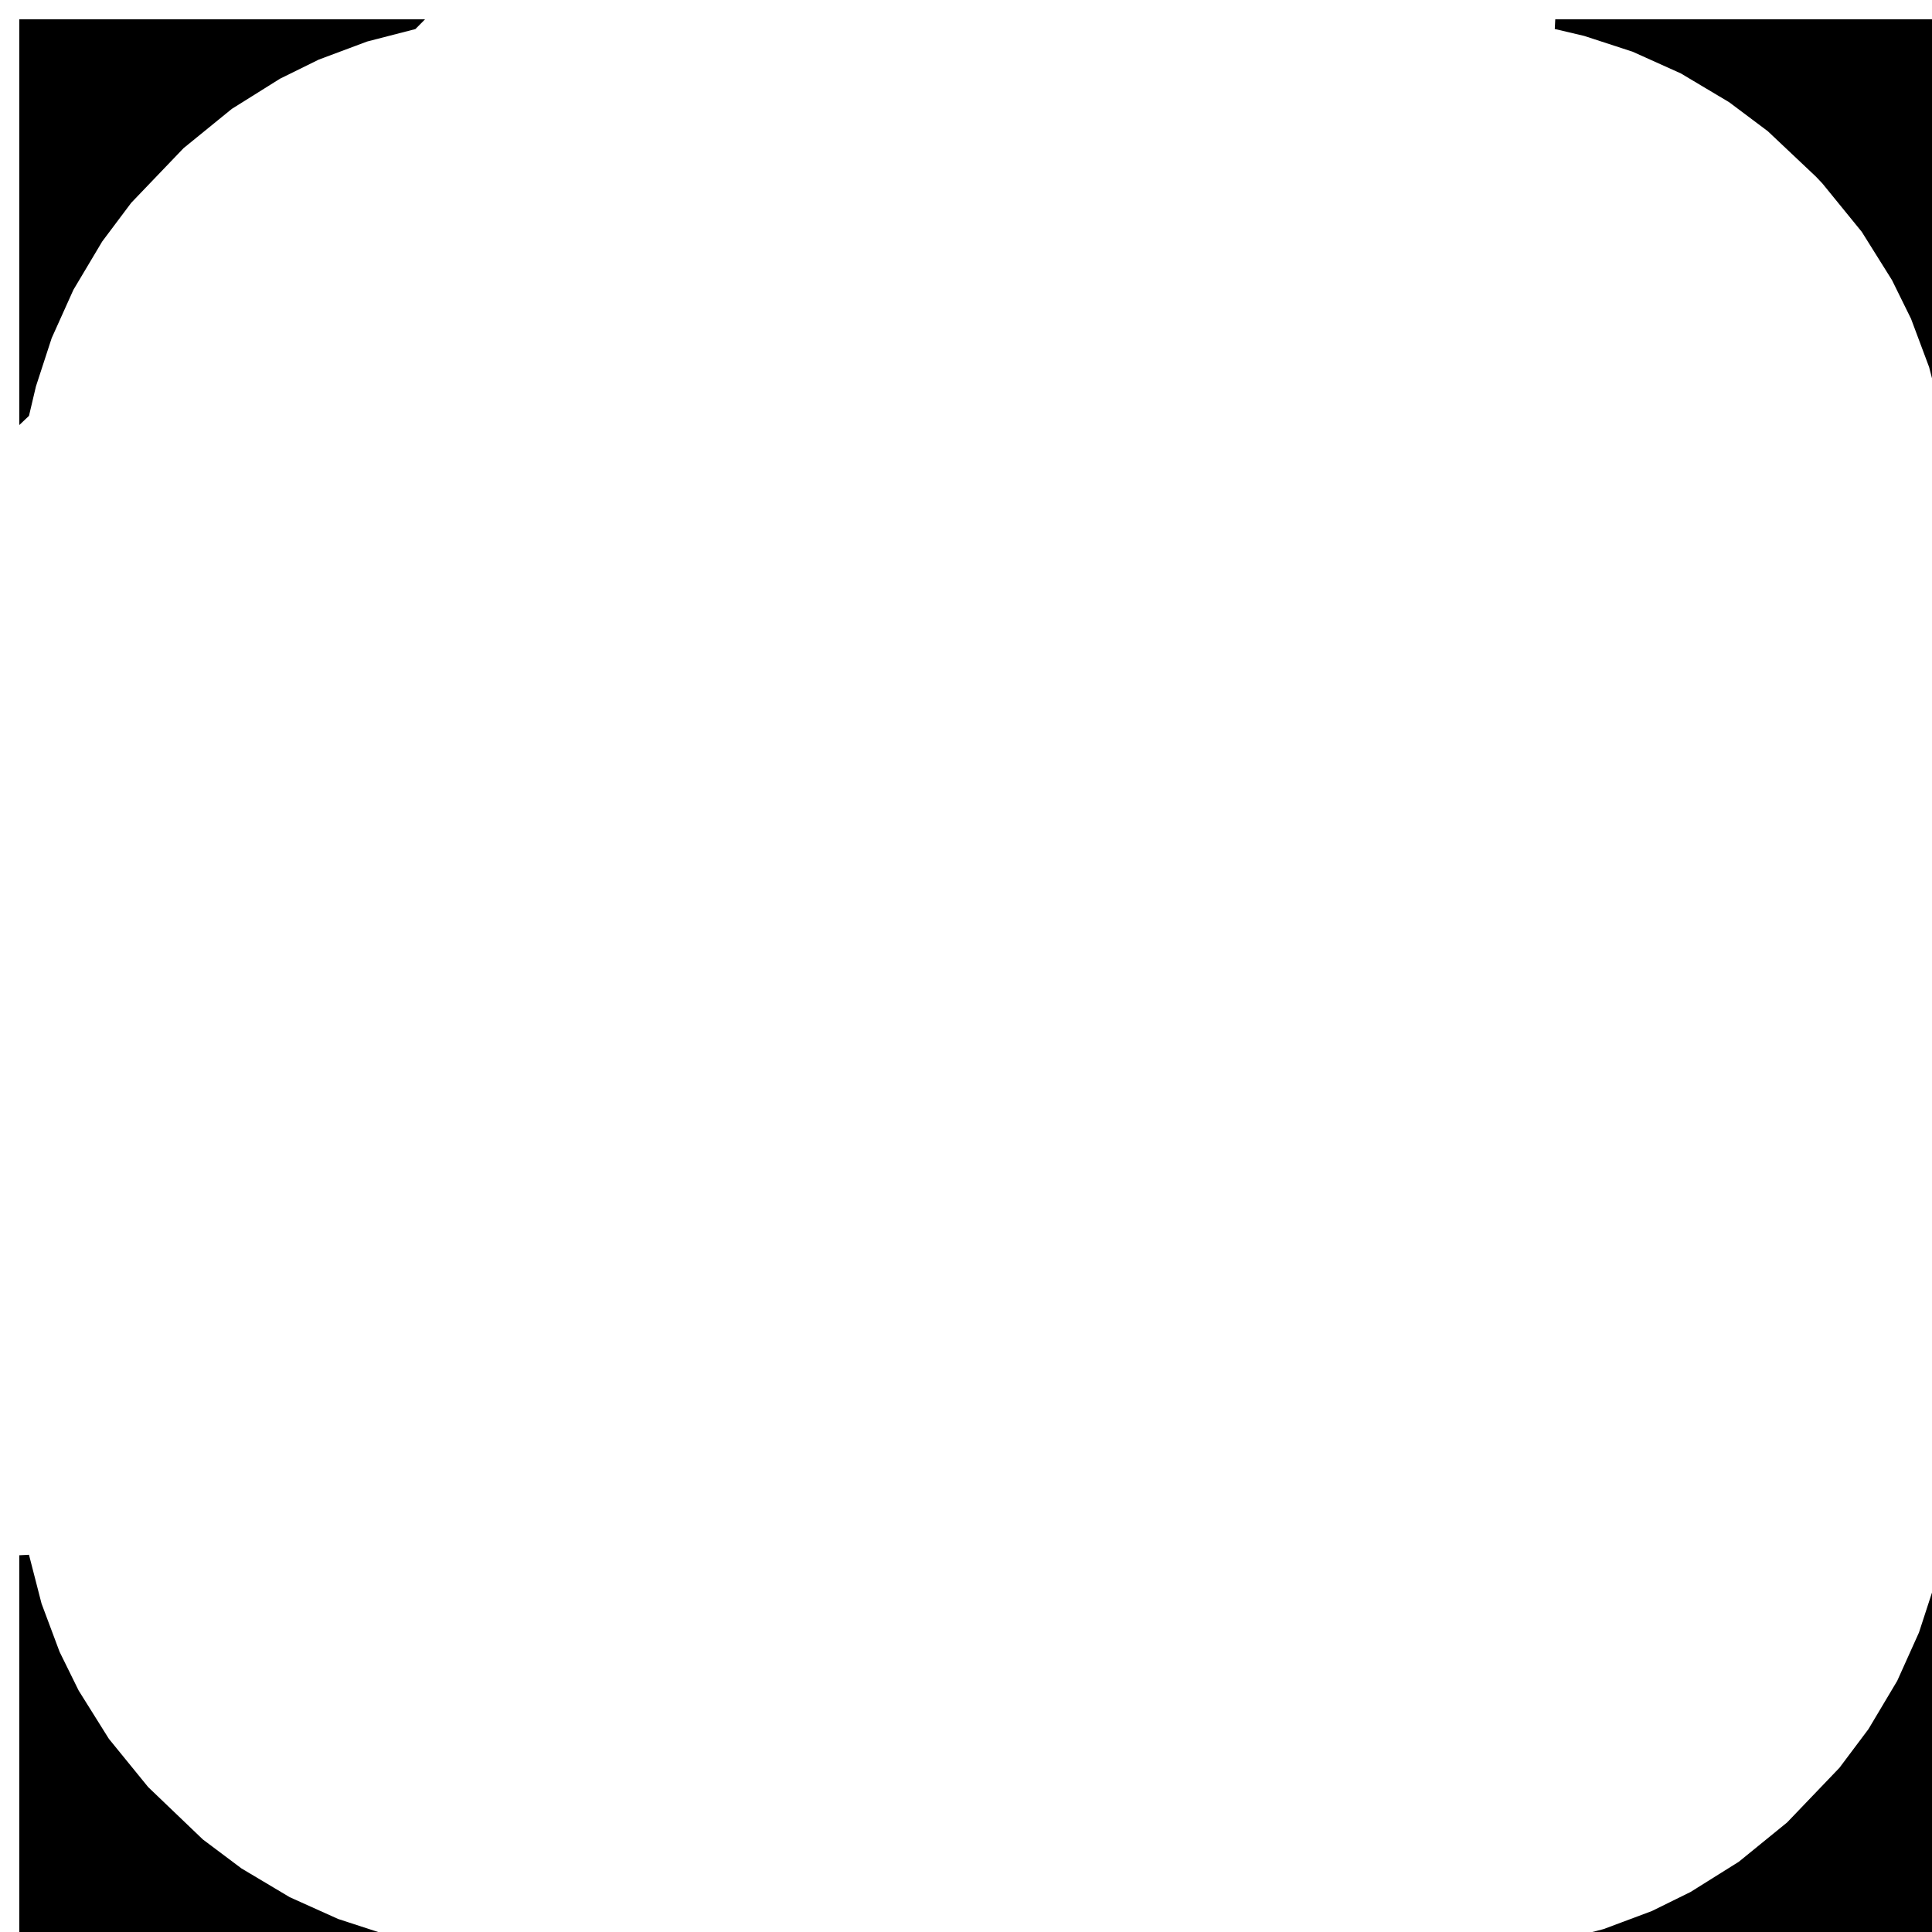
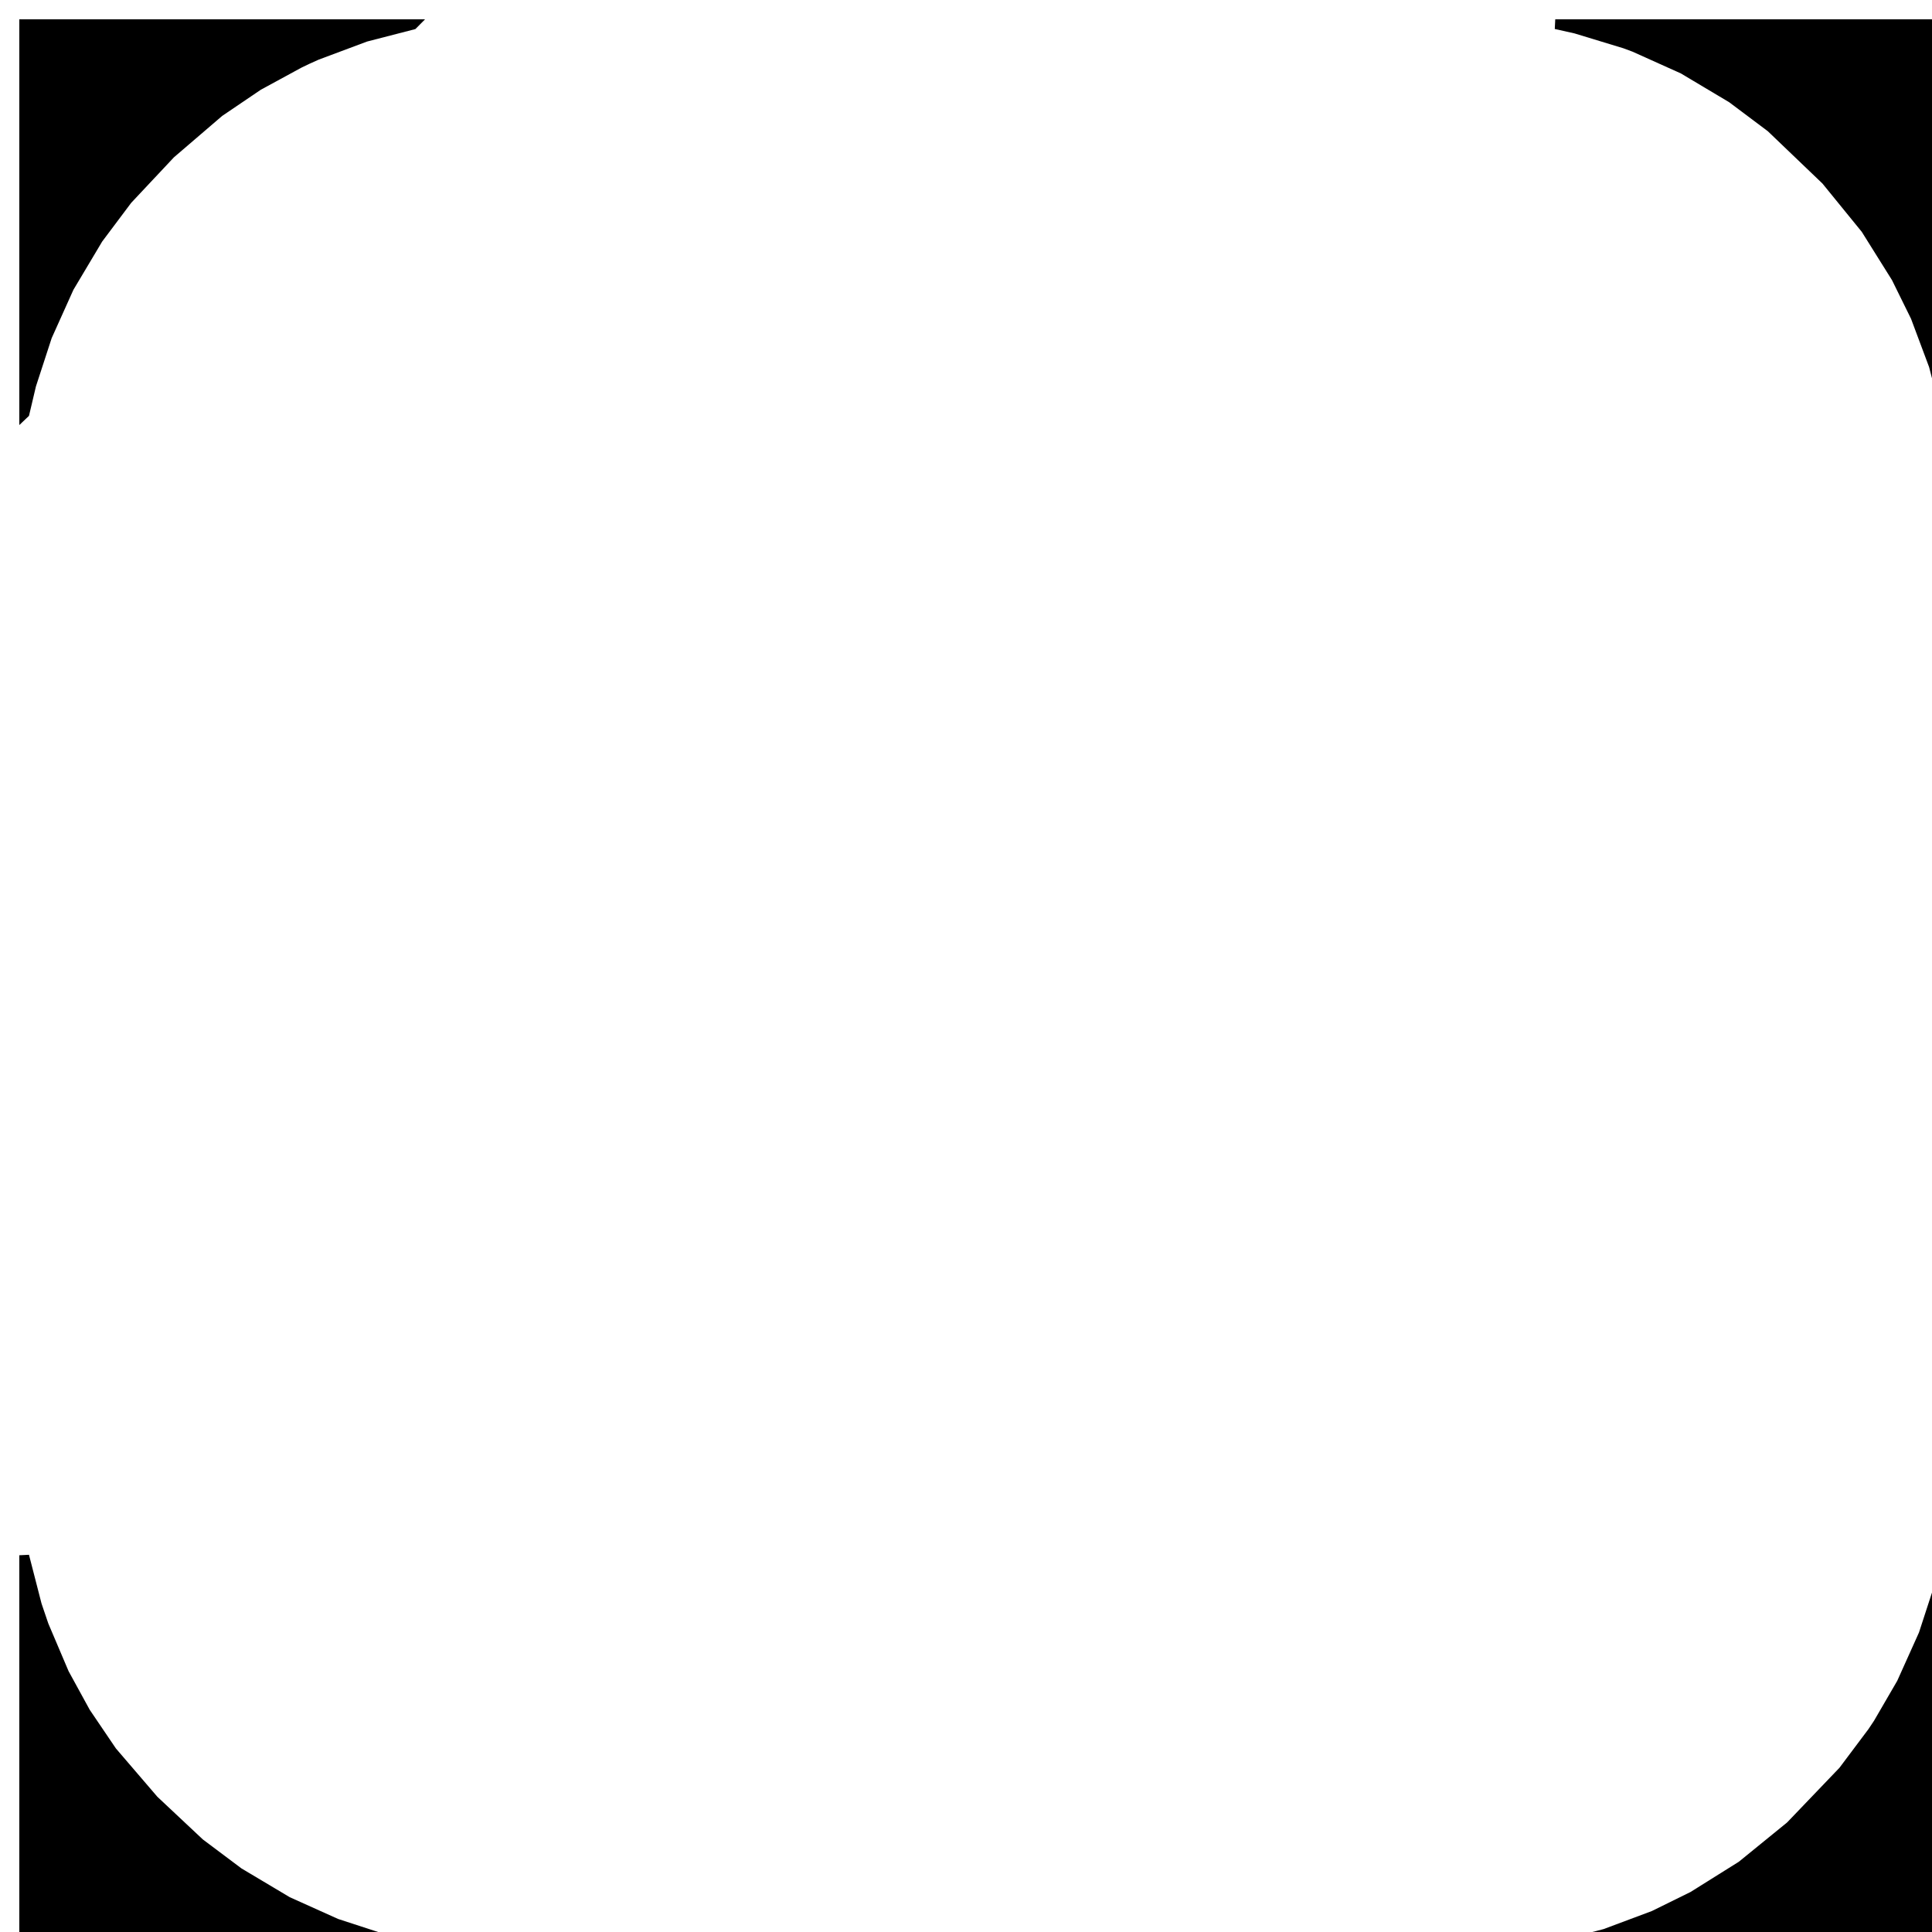
<svg xmlns="http://www.w3.org/2000/svg">
-   <path fill-rule="evenodd" style="fill: rgb(0, 0, 0); stroke: none; stroke-width: none;" d="M5.00,202.00 L12.00,202.00 L5.00,202.00 M160.95,3.00 L164.00,3.72 L169.00,5.35 L174.00,7.60 L179.00,10.58 L183.00,13.58 L188.00,18.30 L188.66,19.00 L192.73,24.00 L195.86,29.00 L197.83,33.00 L199.70,38.00 L200.99,43.00 L202.00,44.00 L202.00,2.00 L161.00,2.00 L160.95,3.00 M2.00,161.00 L2.00,202.00 L3.00,202.00 L53.00,202.00 L44.00,202.00 L43.05,201.00 L40.00,200.28 L35.00,198.65 L30.00,196.40 L25.00,193.42 L21.00,190.42 L15.34,185.00 L11.27,180.00 L8.14,175.00 L6.17,171.00 L4.30,166.00 L3.00,160.95 L2.00,161.00 M202.00,193.00 L202.00,199.00 L202.00,193.00 M2.00,2.00 L2.00,53.00 L2.00,44.00 L3.00,43.05 L3.72,40.00 L5.35,35.00 L7.60,30.00 L10.58,25.00 L13.58,21.00 L19.00,15.34 L24.00,11.27 L29.00,8.14 L33.00,6.17 L38.00,4.30 L43.00,3.01 L44.00,2.00 L2.00,2.00 M151.00,2.00 L157.00,2.00 L151.00,2.00 M202.00,151.00 L202.00,157.00 L202.00,151.00 M202.00,168.00 L202.00,175.00 L202.00,168.00 M202.00,181.00 L202.00,187.00 L202.00,181.00 M41.00,202.00 L44.00,202.00 L41.00,202.00 M29.00,202.00 L38.00,202.00 L29.00,202.00 M17.00,202.00 L25.00,202.00 L17.00,202.00 M160.95,201.00 L161.00,202.00 L202.00,202.00 L202.00,201.00 L202.00,163.00 L202.00,161.00 L201.00,160.95 L200.28,164.00 L198.65,169.00 L196.40,174.00 L193.42,179.00 L190.42,183.00 L185.00,188.66 L180.00,192.73 L175.00,195.86 L171.00,197.83 L166.00,199.70 L160.95,201.00 " />
+   <path fill-rule="evenodd" style="fill: rgb(0, 0, 0); stroke: none; stroke-width: none;" d="M2.00,161.00 L2.00,202.00 L44.00,202.00 L43.05,201.00 L40.00,200.28 L35.00,198.65 L30.00,196.40 L25.00,193.42 L21.00,190.42 L16.29,186.00 L12.00,181.00 L9.29,177.00 L7.10,173.00 L5.00,168.06 L4.98,168.00 L4.30,166.00 L3.00,160.95 L2.00,161.00 M2.00,44.00 L3.00,43.05 L3.72,40.00 L5.35,35.00 L7.60,30.00 L10.58,25.00 L13.58,21.00 L18.00,16.29 L23.00,12.00 L27.00,9.29 L31.21,7.00 L32.00,6.62 L33.00,6.17 L38.00,4.30 L43.00,3.01 L44.00,2.00 L2.00,2.00 L2.00,44.00 M160.95,3.00 L163.00,3.46 L168.06,5.00 L169.00,5.35 L174.00,7.60 L179.00,10.58 L183.00,13.58 L188.66,19.00 L192.73,24.00 L195.86,29.00 L197.83,33.00 L199.70,38.00 L200.99,43.00 L202.00,44.00 L202.00,2.00 L161.00,2.00 L160.95,3.00 M160.95,201.00 L161.00,202.00 L202.00,202.00 L202.00,161.00 L201.00,160.95 L200.28,164.00 L198.65,169.00 L196.40,174.00 L194.00,178.13 L193.42,179.00 L190.42,183.00 L185.00,188.66 L180.00,192.73 L175.00,195.86 L171.00,197.83 L166.00,199.70 L160.95,201.00 " />
</svg>
